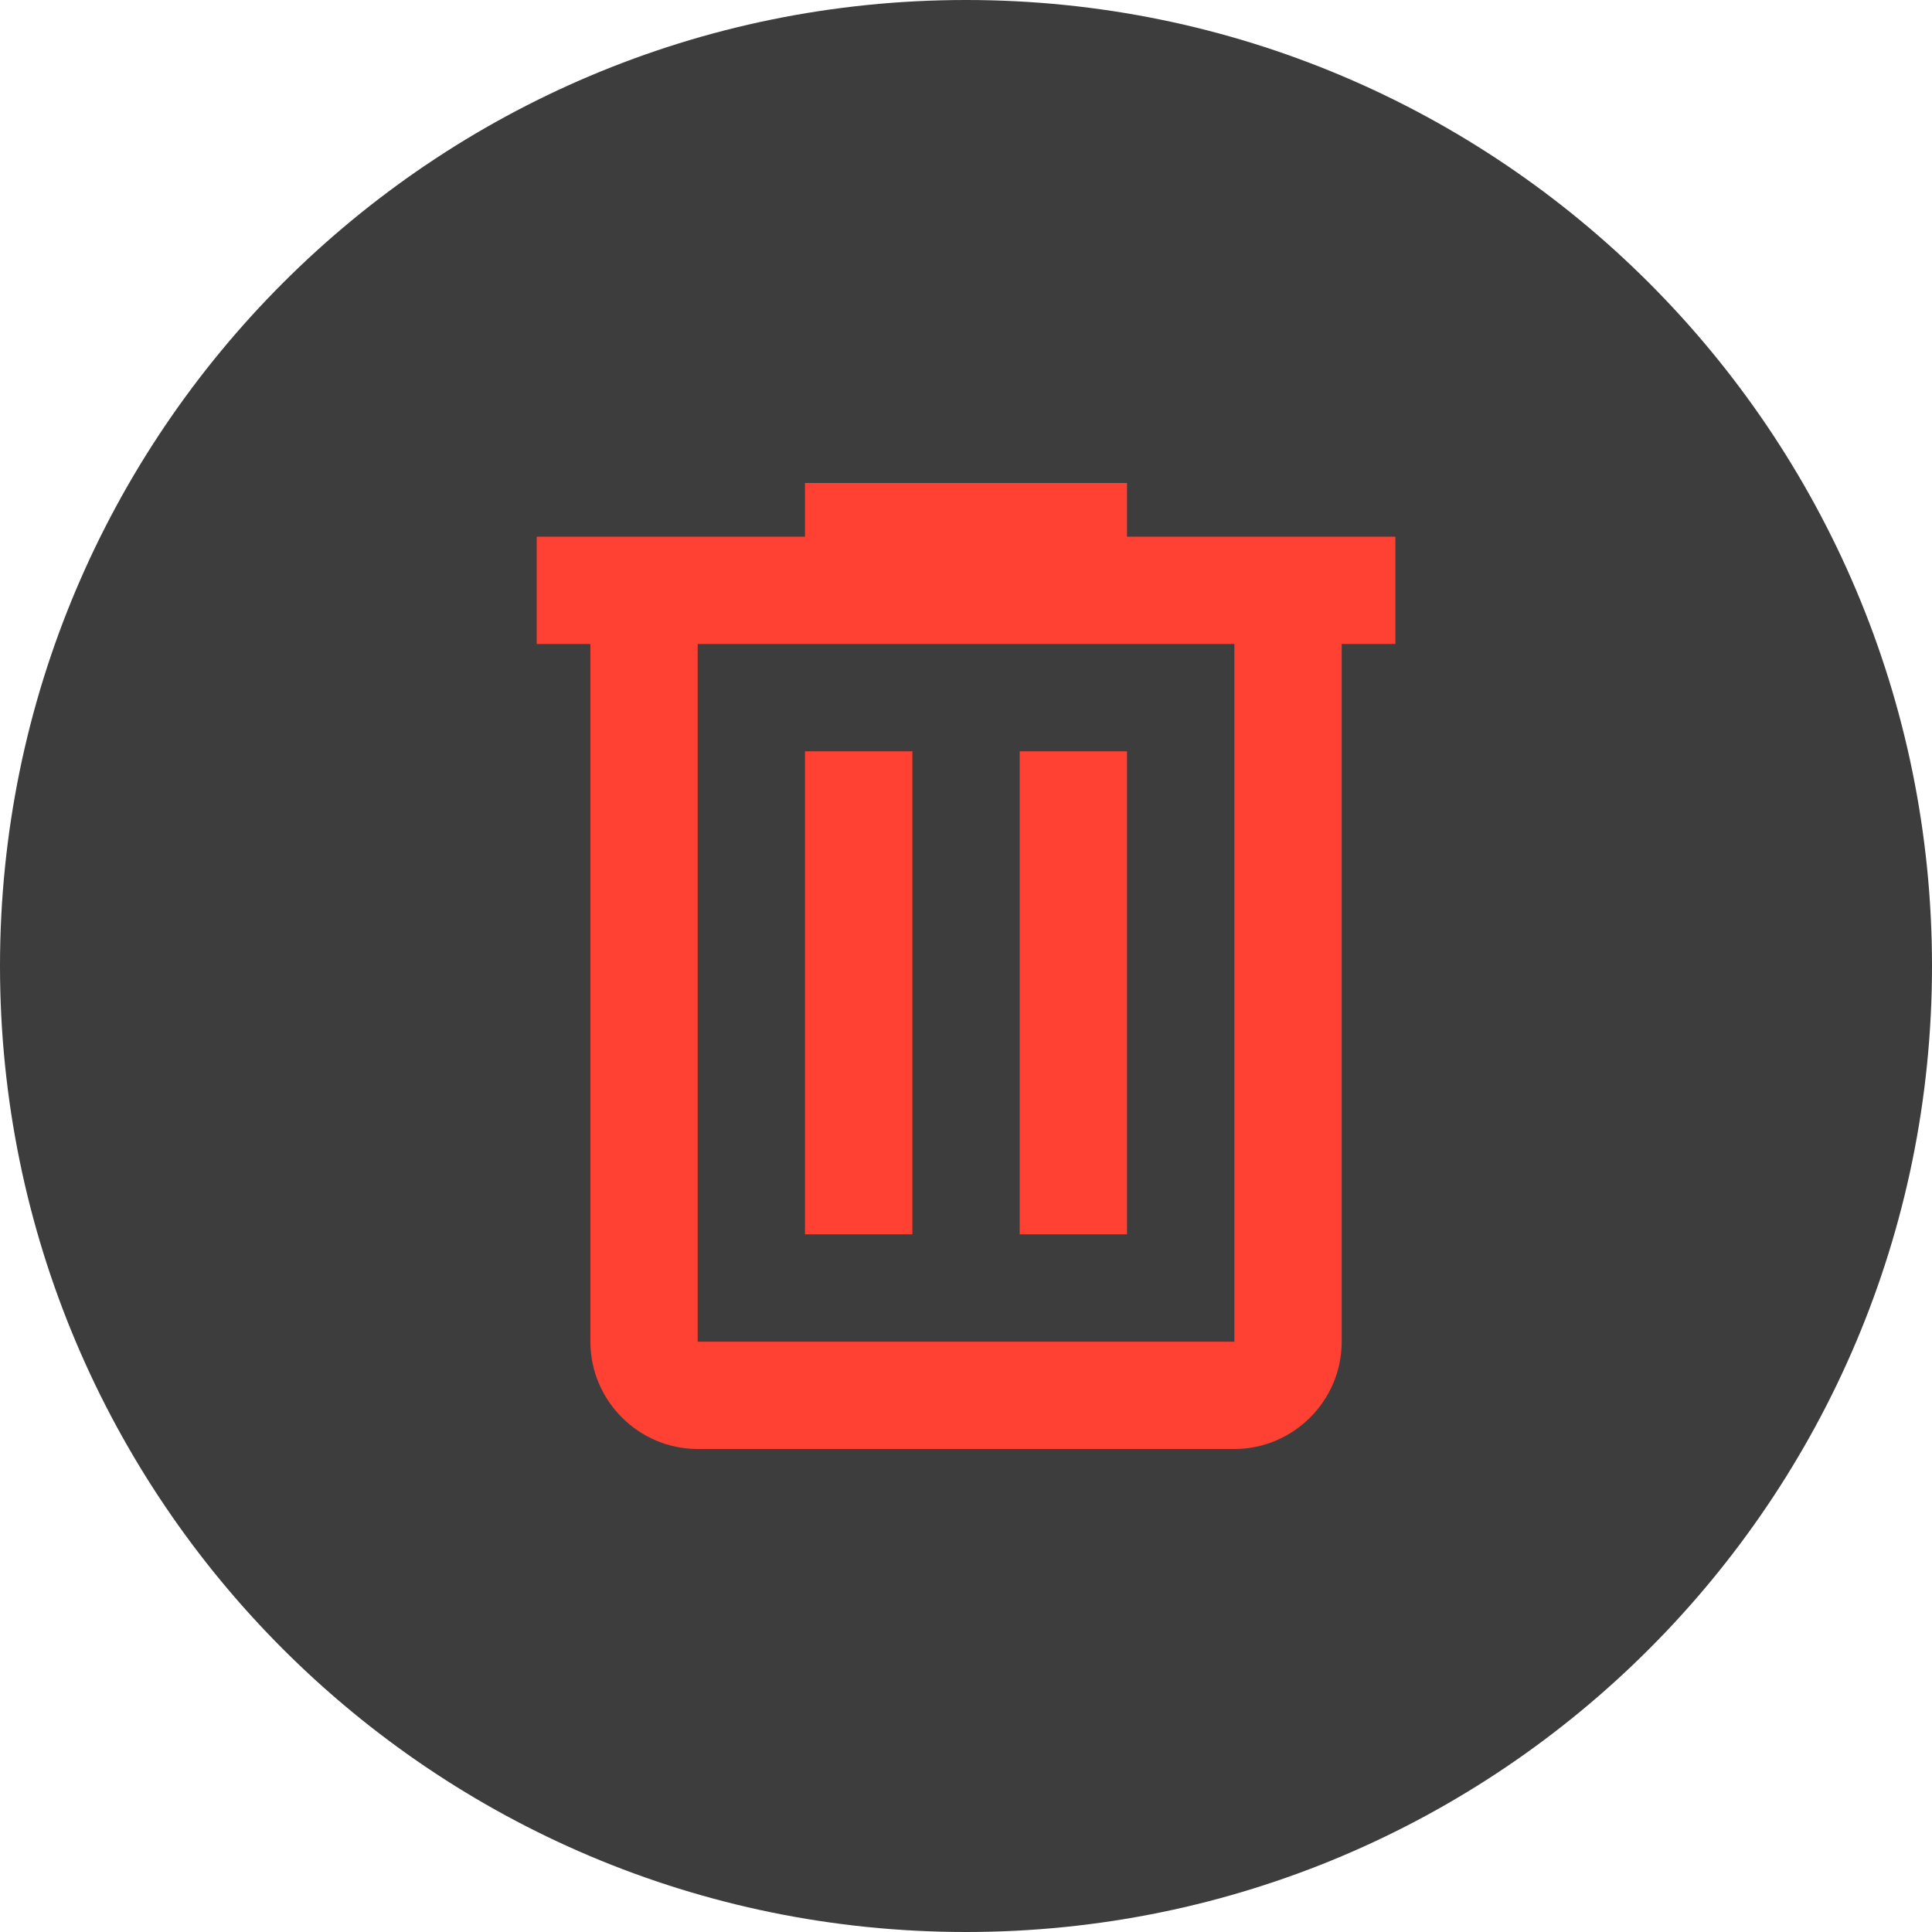
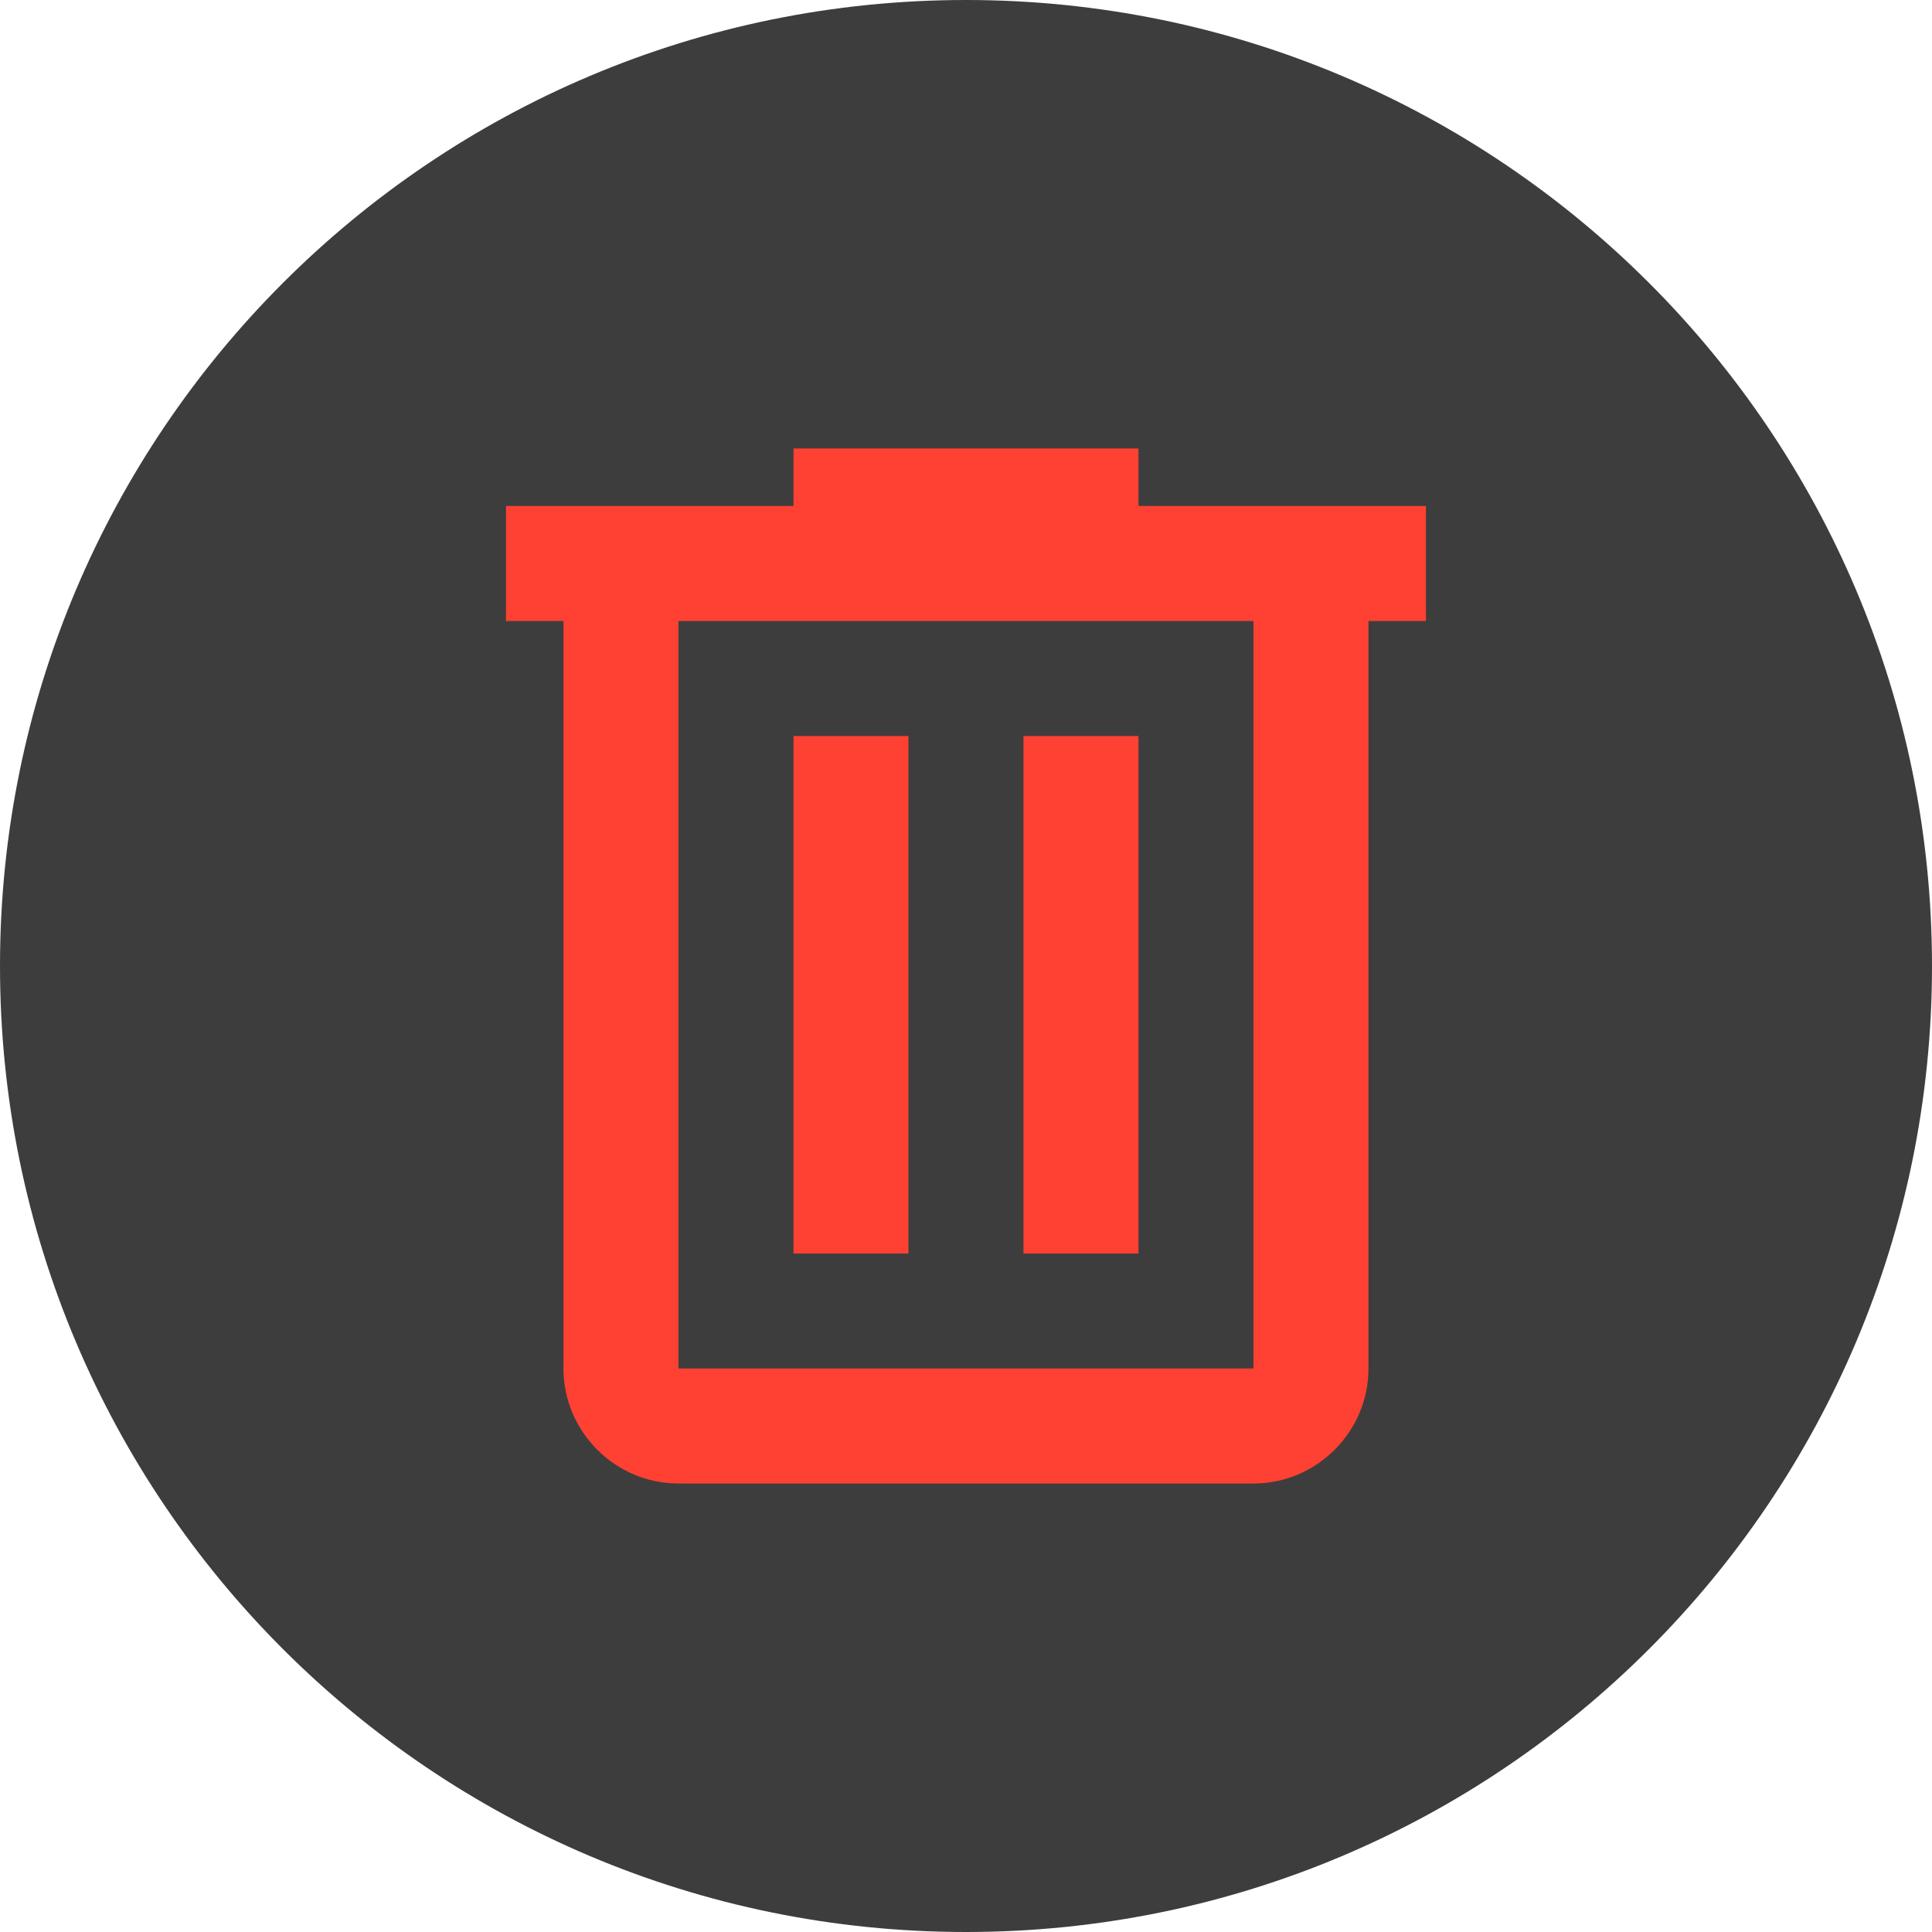
- <svg xmlns="http://www.w3.org/2000/svg" width="24" height="24" viewBox="0 0 24 24" fill="none">
-   <rect width="24" height="24" rx="12" fill="#3D3D3D" />
-   <path fill-rule="evenodd" clip-rule="evenodd" d="M14 6V6.667H17.334V8H16.667V16.667C16.667 17.4 16.067 18 15.334 18H8.667C7.934 18 7.334 17.4 7.334 16.667V8H6.667V6.667H10V6H14ZM8.667 16.667H15.334V8H8.667V16.667ZM10 9.333H11.334V15.333H10V9.333ZM14 9.333H12.667V15.333H14V9.333Z" fill="#FF4133" />
+ <svg xmlns="http://www.w3.org/2000/svg" width="28" height="28" viewBox="0 0 28 28" fill="none">
+   <rect width="28" height="28" rx="14" fill="#3D3D3D" />
+   <path fill-rule="evenodd" clip-rule="evenodd" d="M16.5 6.5V7.333H20.666V9H19.833V19.833C19.833 20.75 19.083 21.5 18.166 21.5H9.833C8.916 21.5 8.166 20.75 8.166 19.833V9H7.333V7.333H11.5V6.5H16.5ZM9.833 19.833H18.166V9H9.833V19.833ZM11.5 10.667H13.166V18.167H11.5V10.667ZM16.5 10.667H14.833V18.167H16.5V10.667Z" fill="#FF4133" />
</svg>
